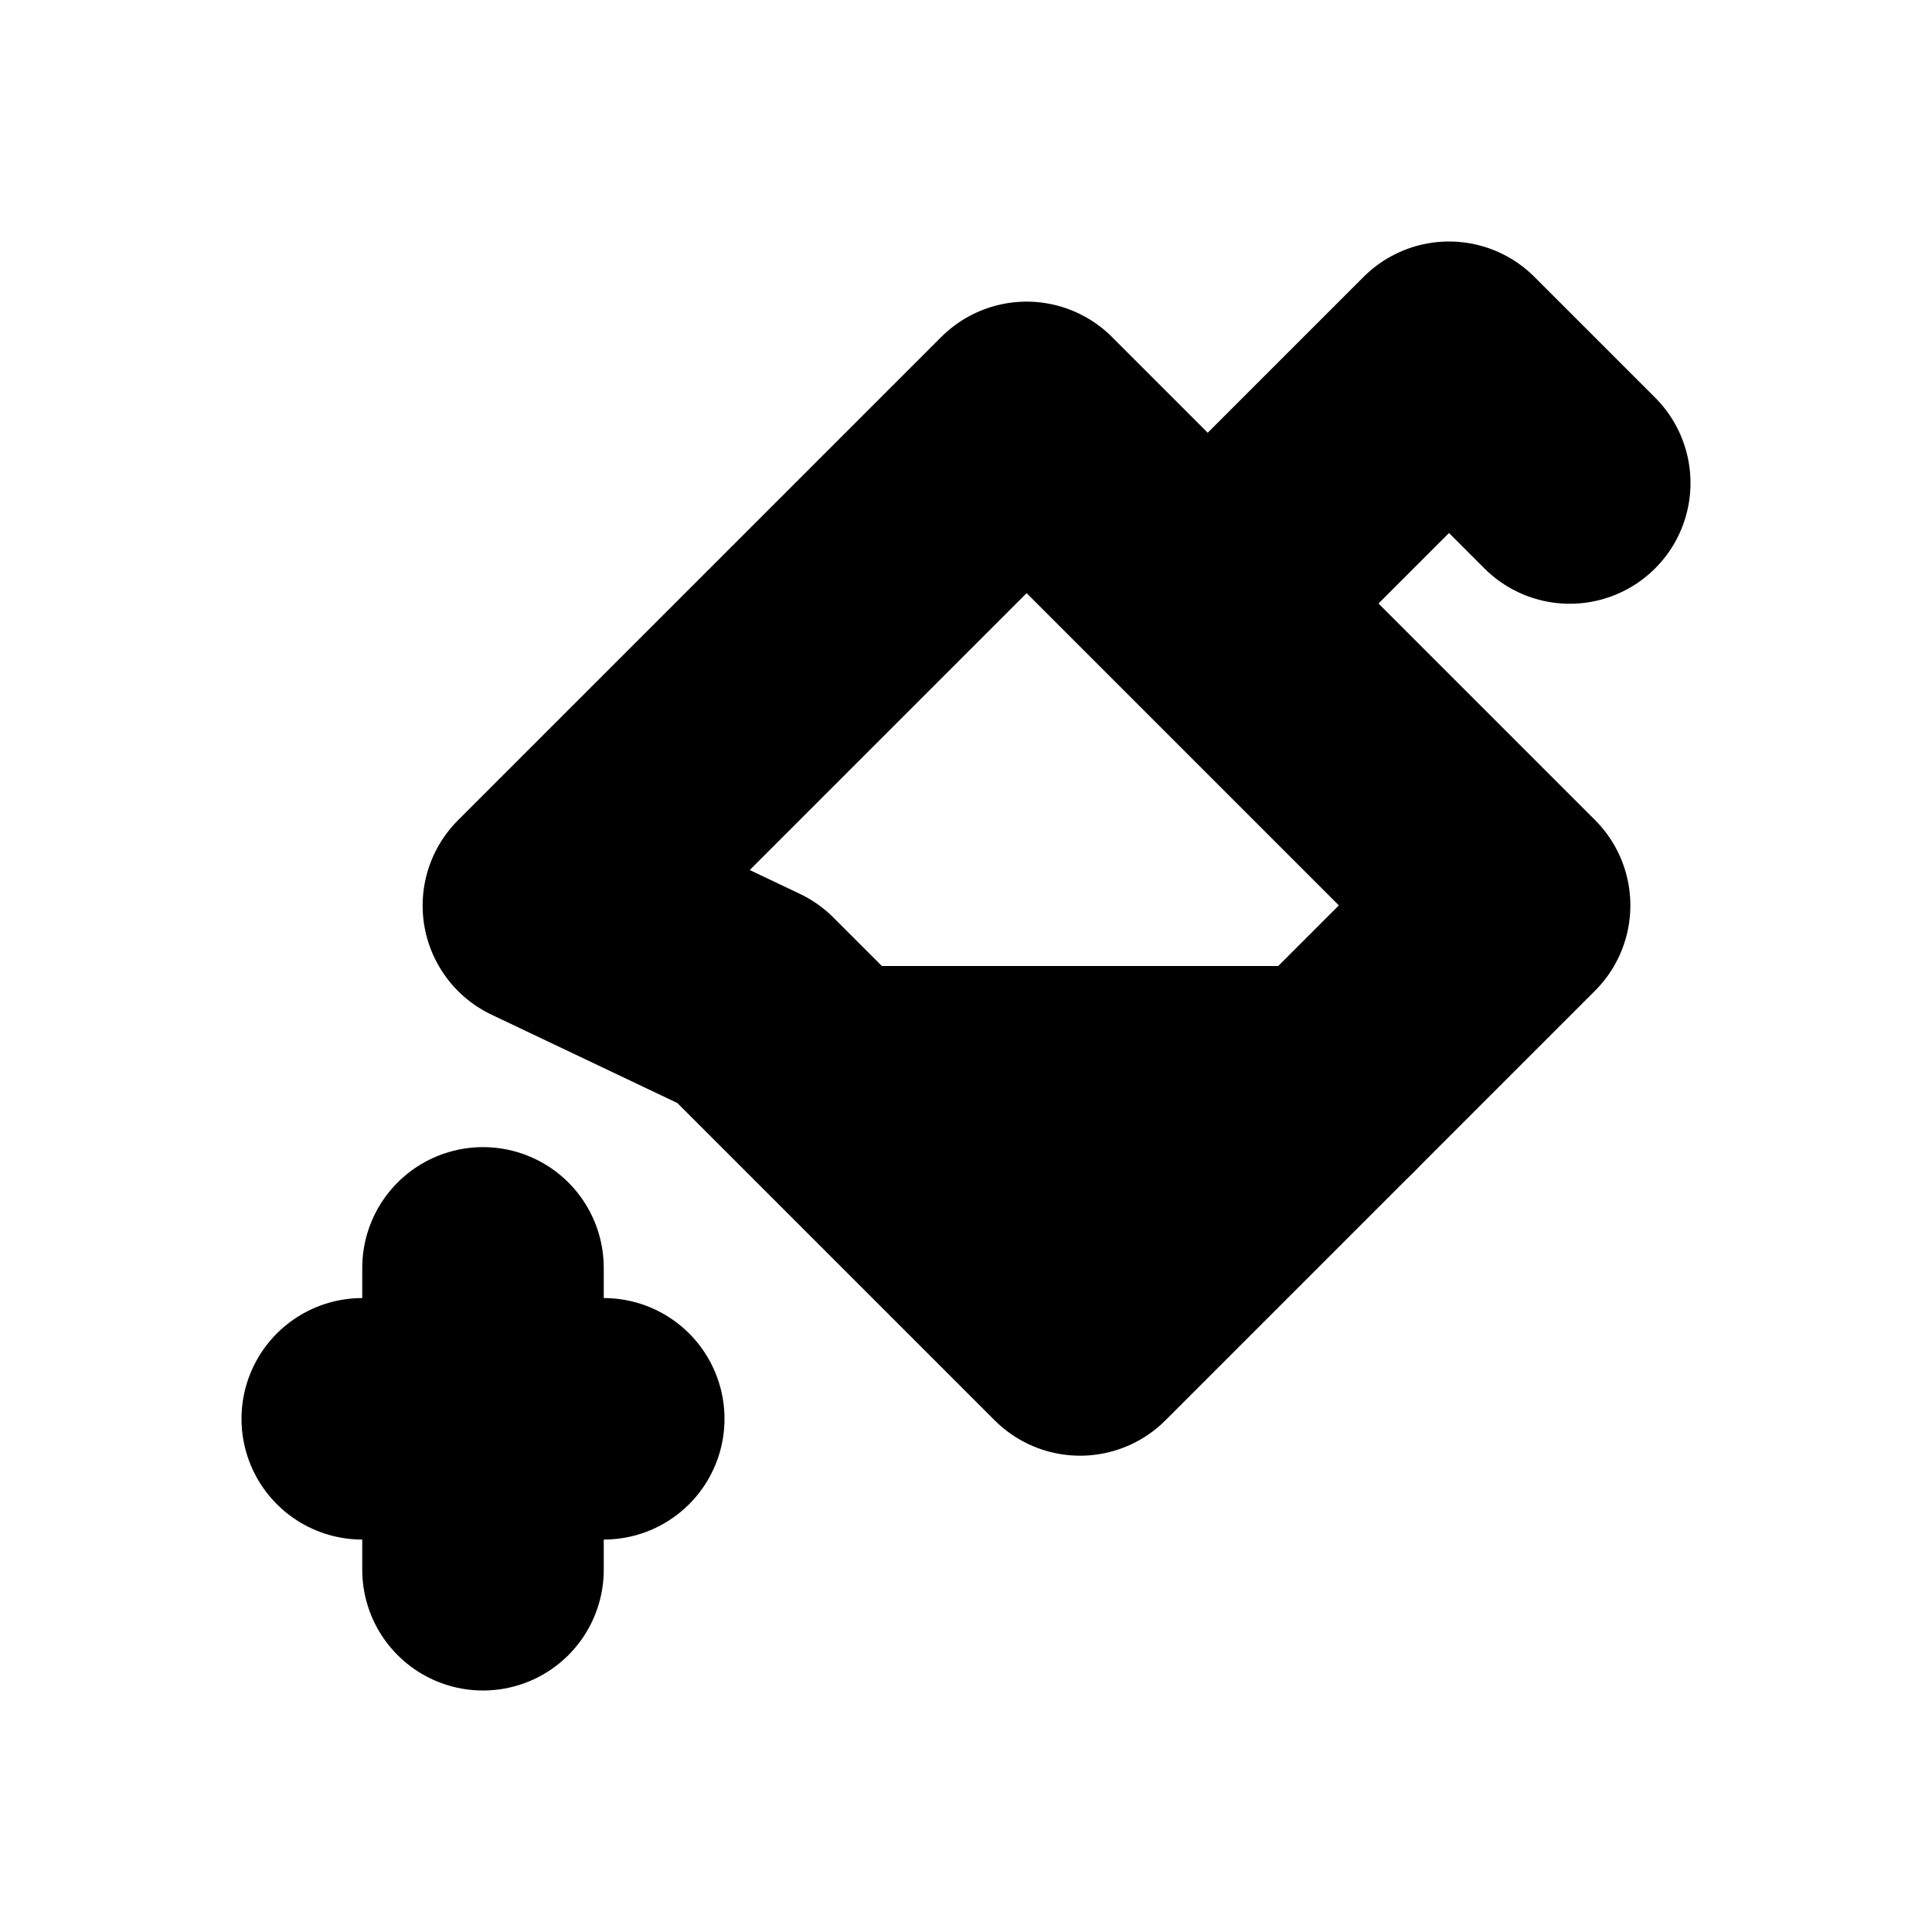
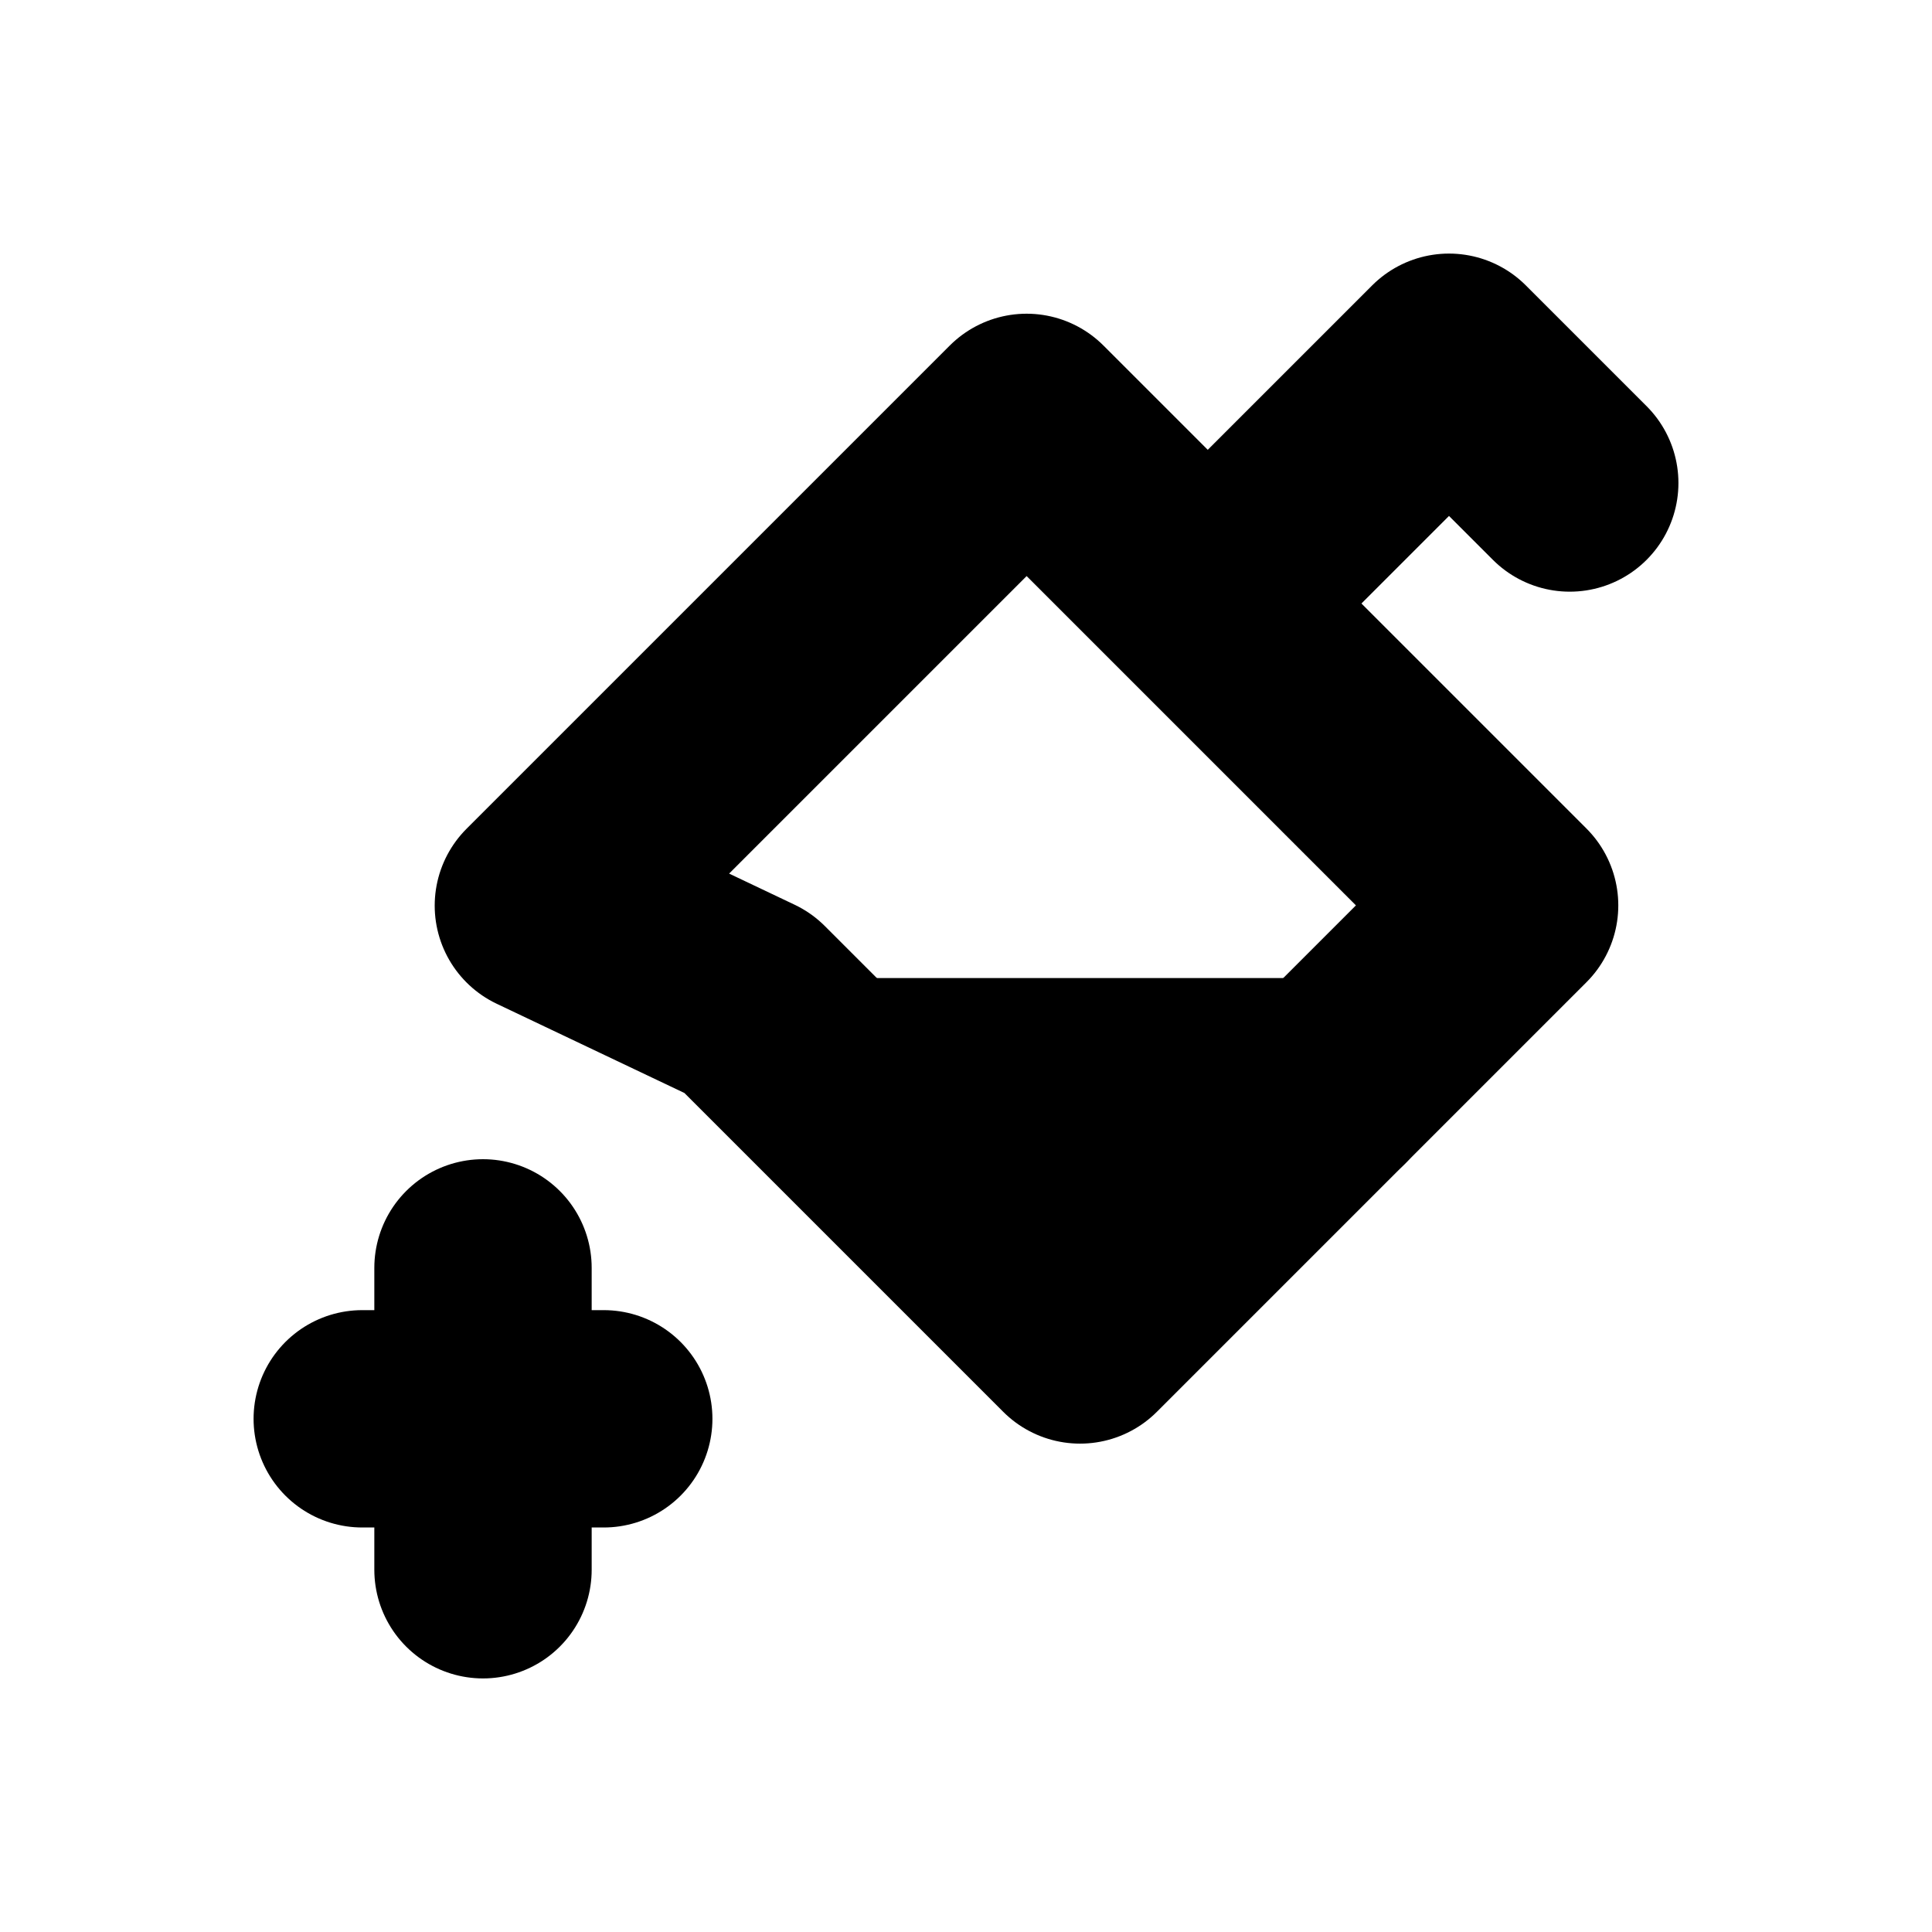
<svg xmlns="http://www.w3.org/2000/svg" width="32" height="32" viewBox="0 0 32 32" fill="none">
-   <path d="M8 21V26M6 23.5H10" stroke="black" stroke-width="4" stroke-linecap="round" stroke-linejoin="round" />
-   <path d="M9.889 14.111L17.004 6.996L25.004 14.996L17.889 22.111L12.389 16.611L9 15L9.889 14.111Z" stroke="black" stroke-width="4" stroke-linecap="round" stroke-linejoin="round" />
-   <path d="M21 9L24 6L26 8" stroke="black" stroke-width="4" stroke-linecap="round" stroke-linejoin="round" />
-   <path d="M14 18L22 18" stroke="black" stroke-width="4" stroke-linecap="round" stroke-linejoin="round" />
+   <path d="M8 21V26M6 23.5H10" stroke="black" stroke-width="3.6" stroke-linecap="round" stroke-linejoin="round" />
+   <path d="M9.889 14.111L17.004 6.996L25.004 14.996L17.889 22.111L12.389 16.611L9 15L9.889 14.111Z" stroke="black" stroke-width="3.6" stroke-linecap="round" stroke-linejoin="round" />
+   <path d="M21 9L24 6L26 8" stroke="black" stroke-width="3.6" stroke-linecap="round" stroke-linejoin="round" />
+   <path d="M14 18L22 18" stroke="black" stroke-width="3.6" stroke-linecap="round" stroke-linejoin="round" />
</svg>
